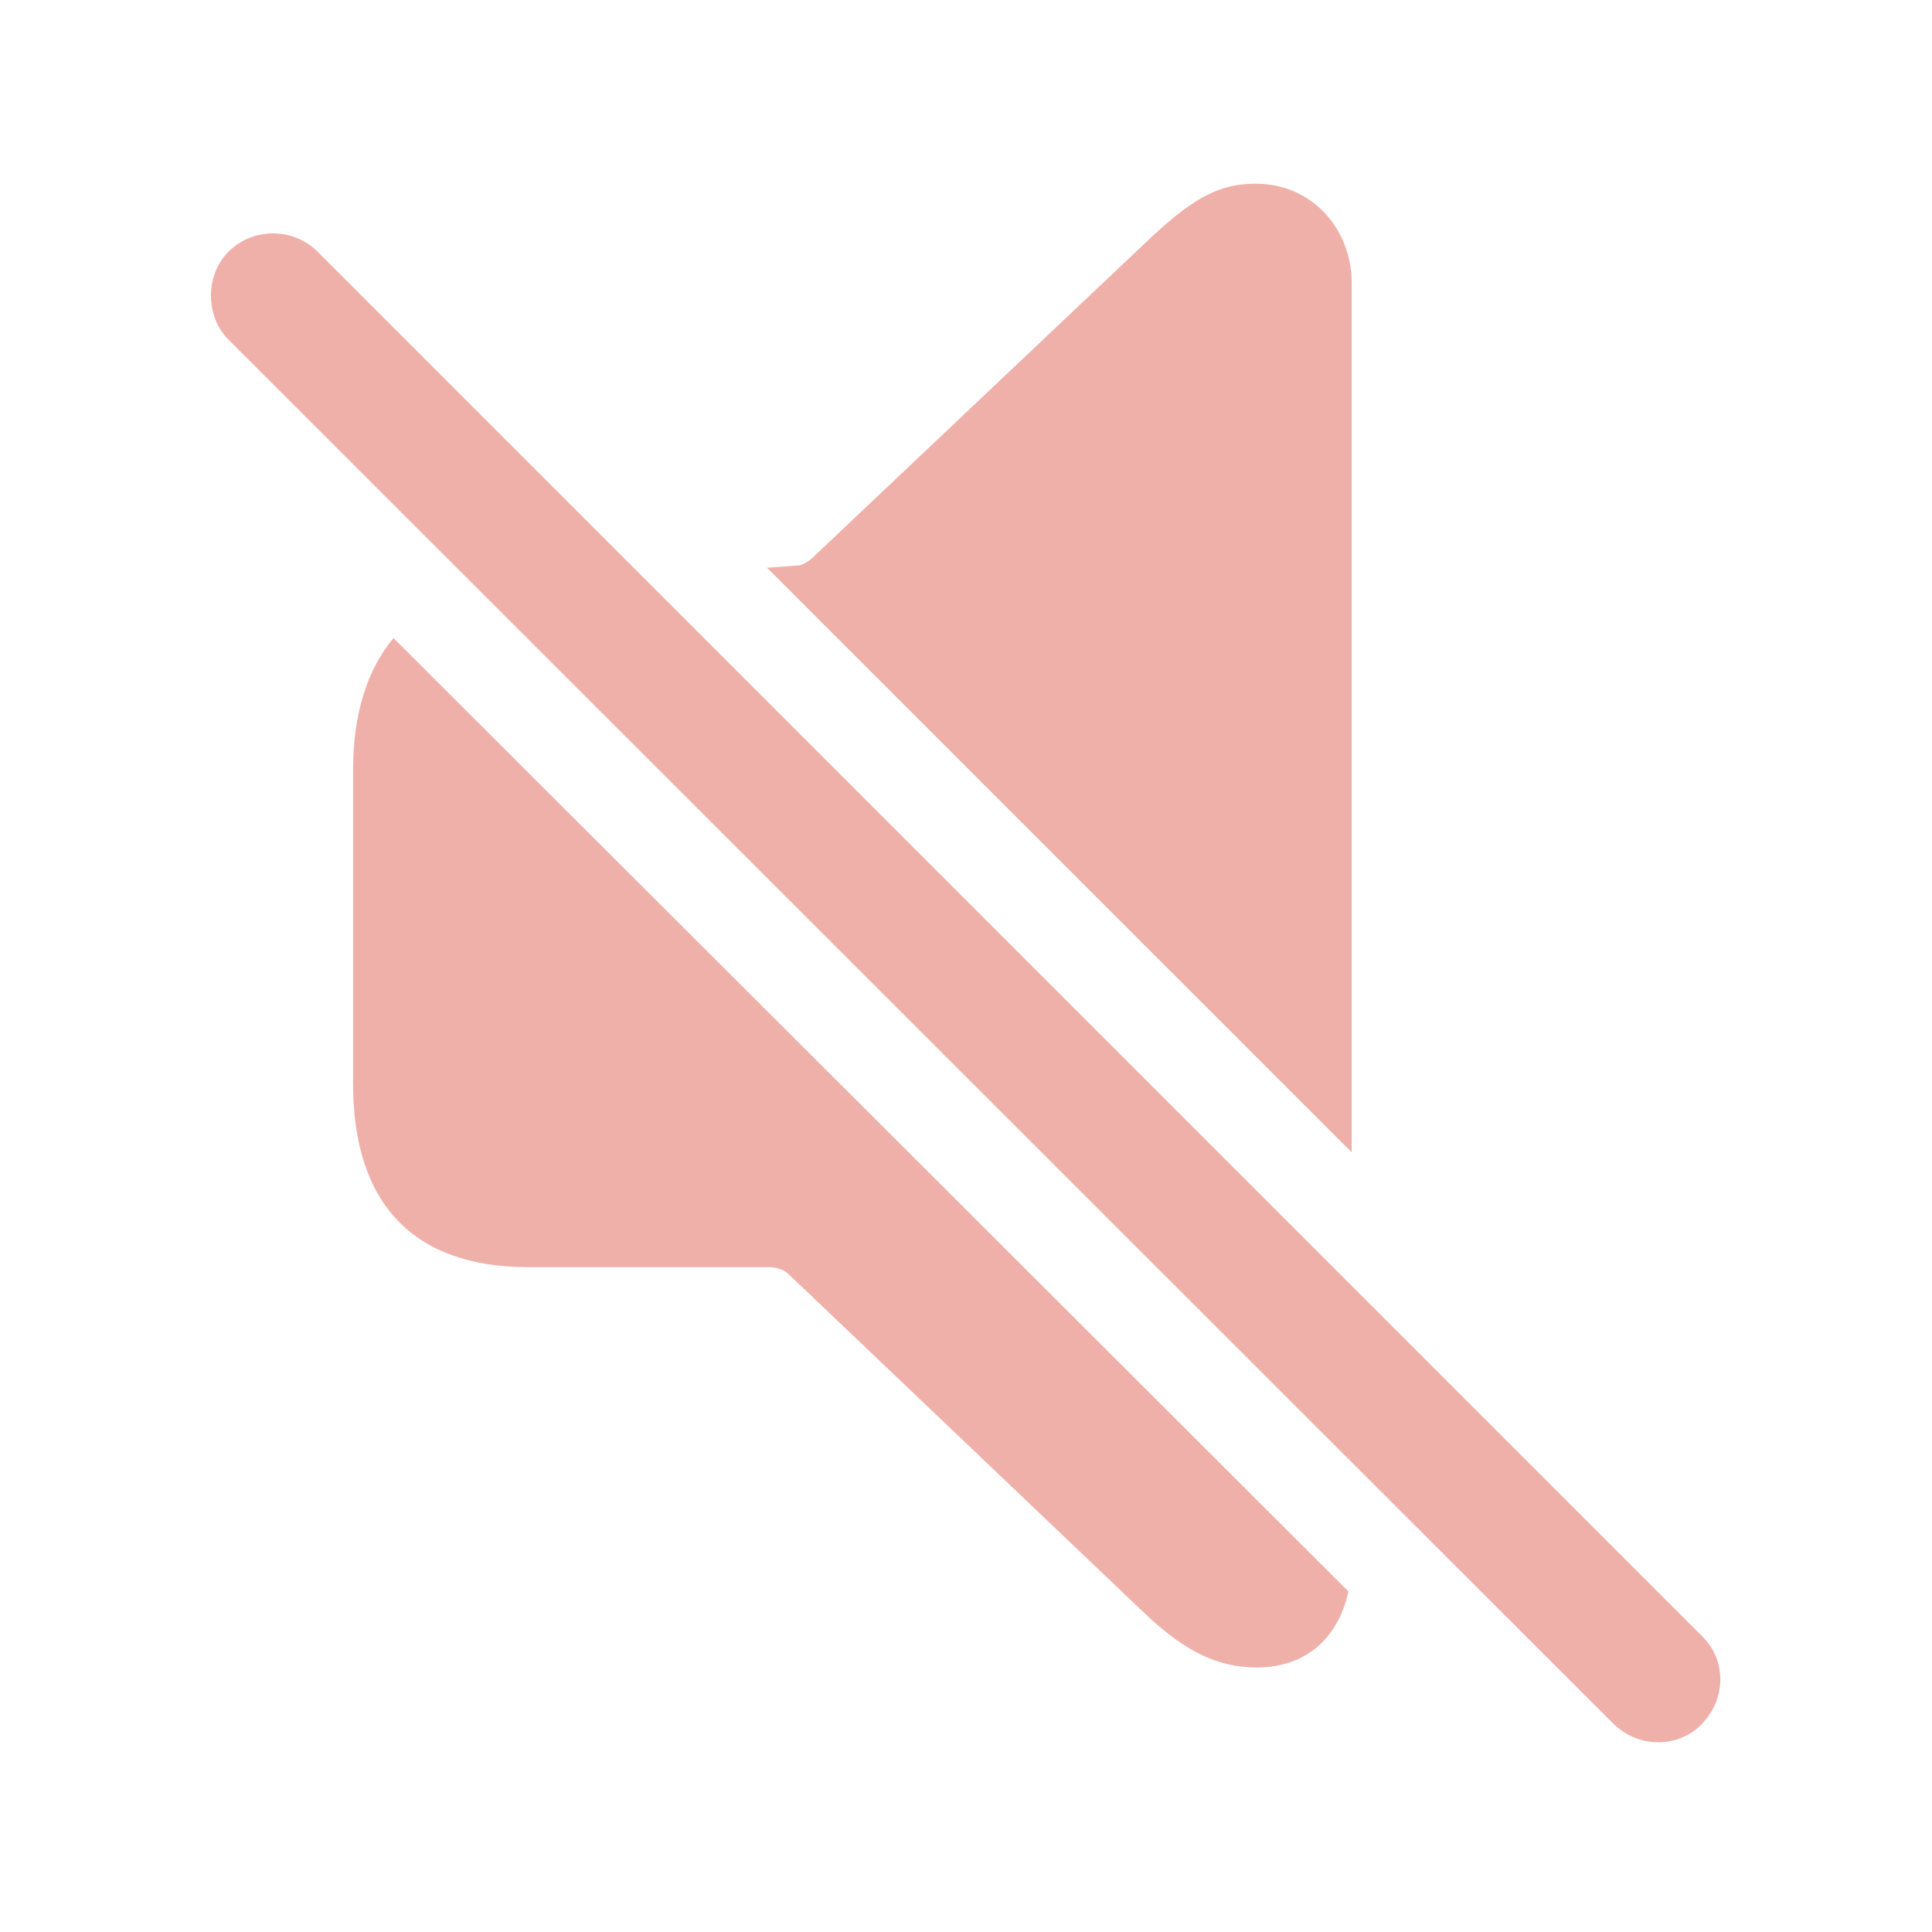
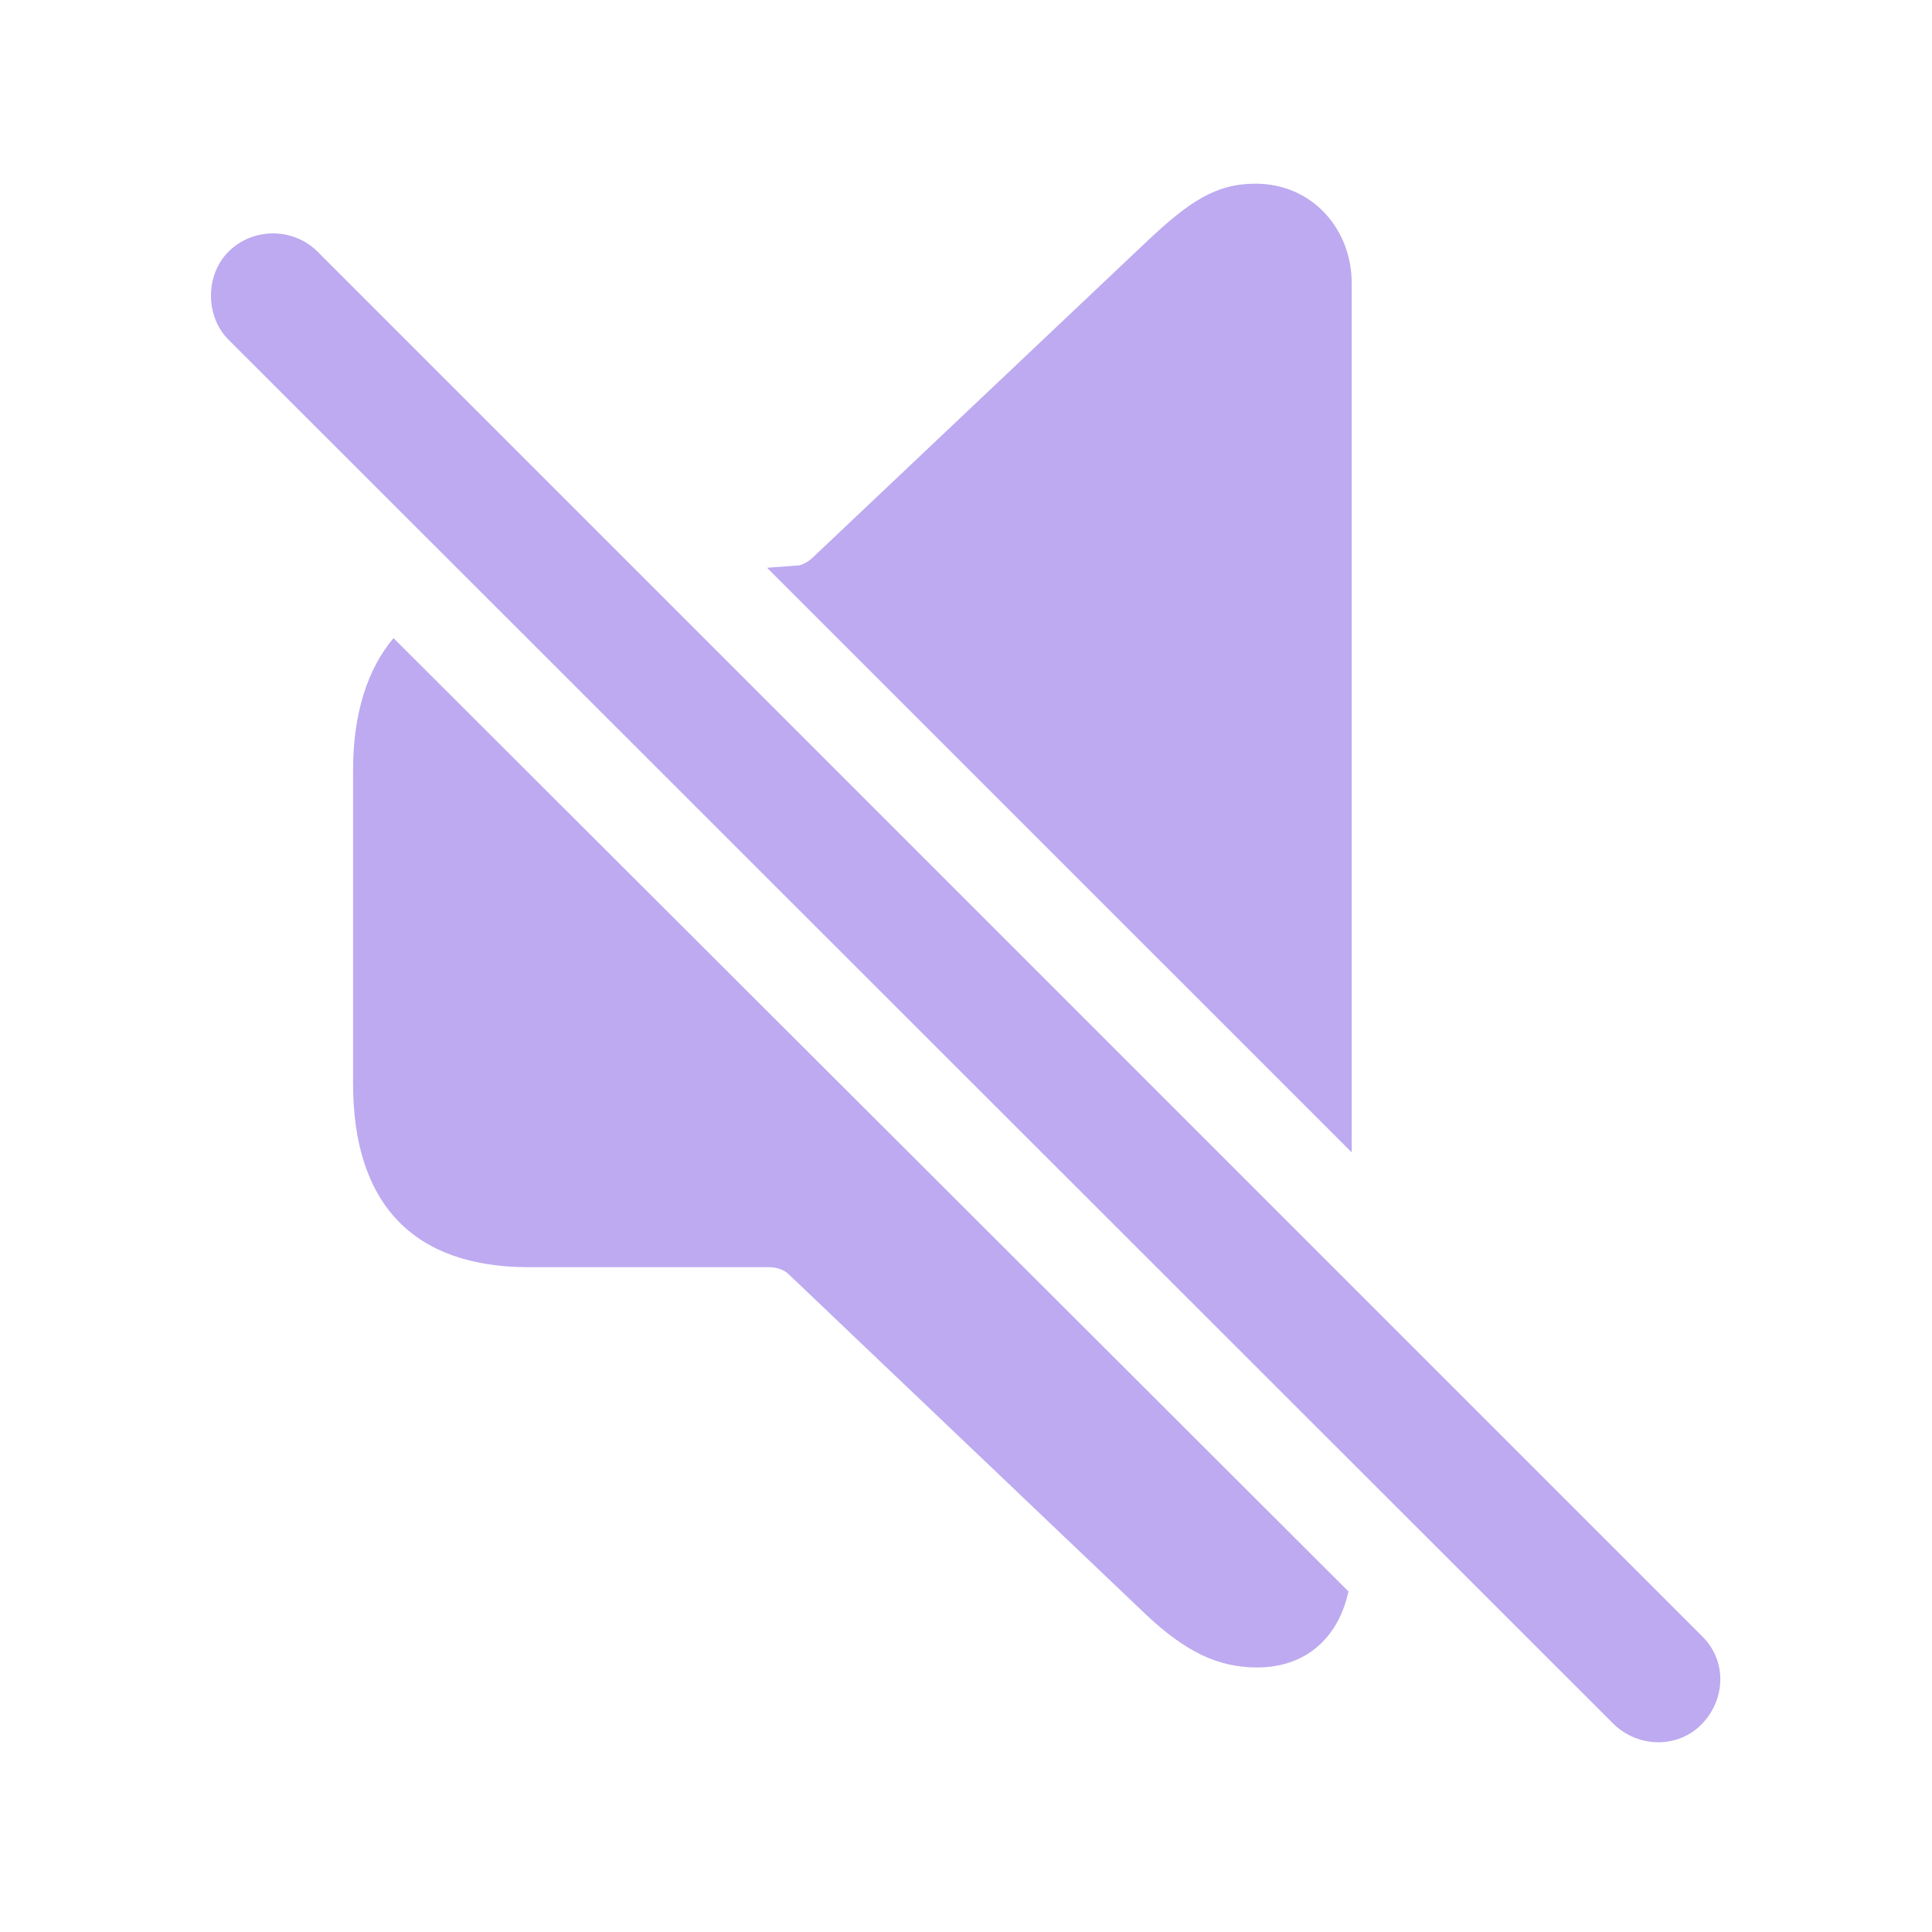
- <svg fill="#F0B0AA" width="120px" height="120px" viewBox="0 0 56 56">
+ <svg fill="#BDAAF0" width="120px" height="120px" viewBox="0 0 56 56">
  <path d="M 39.18 33.402 L 39.18 8.207 C 39.18 6.637 38.031 5.324 36.391 5.324 C 35.242 5.324 34.469 5.84 33.227 7.012 L 23.617 16.105 C 23.477 16.246 23.336 16.34 23.172 16.387 L 22.234 16.457 Z M 46.773 49.973 C 47.5 50.676 48.648 50.676 49.328 49.973 C 50.031 49.246 50.055 48.121 49.328 47.418 L 9.203 7.293 C 8.5 6.59 7.328 6.59 6.625 7.293 C 5.945 7.973 5.945 9.168 6.625 9.848 Z M 36.437 48.332 C 37.82 48.332 38.781 47.512 39.086 46.129 L 11.406 18.496 C 10.656 19.387 10.234 20.676 10.234 22.316 L 10.234 31.41 C 10.234 34.926 12.015 36.73 15.32 36.73 L 22.281 36.73 C 22.515 36.73 22.727 36.801 22.867 36.941 L 33.227 46.809 C 34.352 47.863 35.289 48.332 36.437 48.332 Z" />
</svg>
